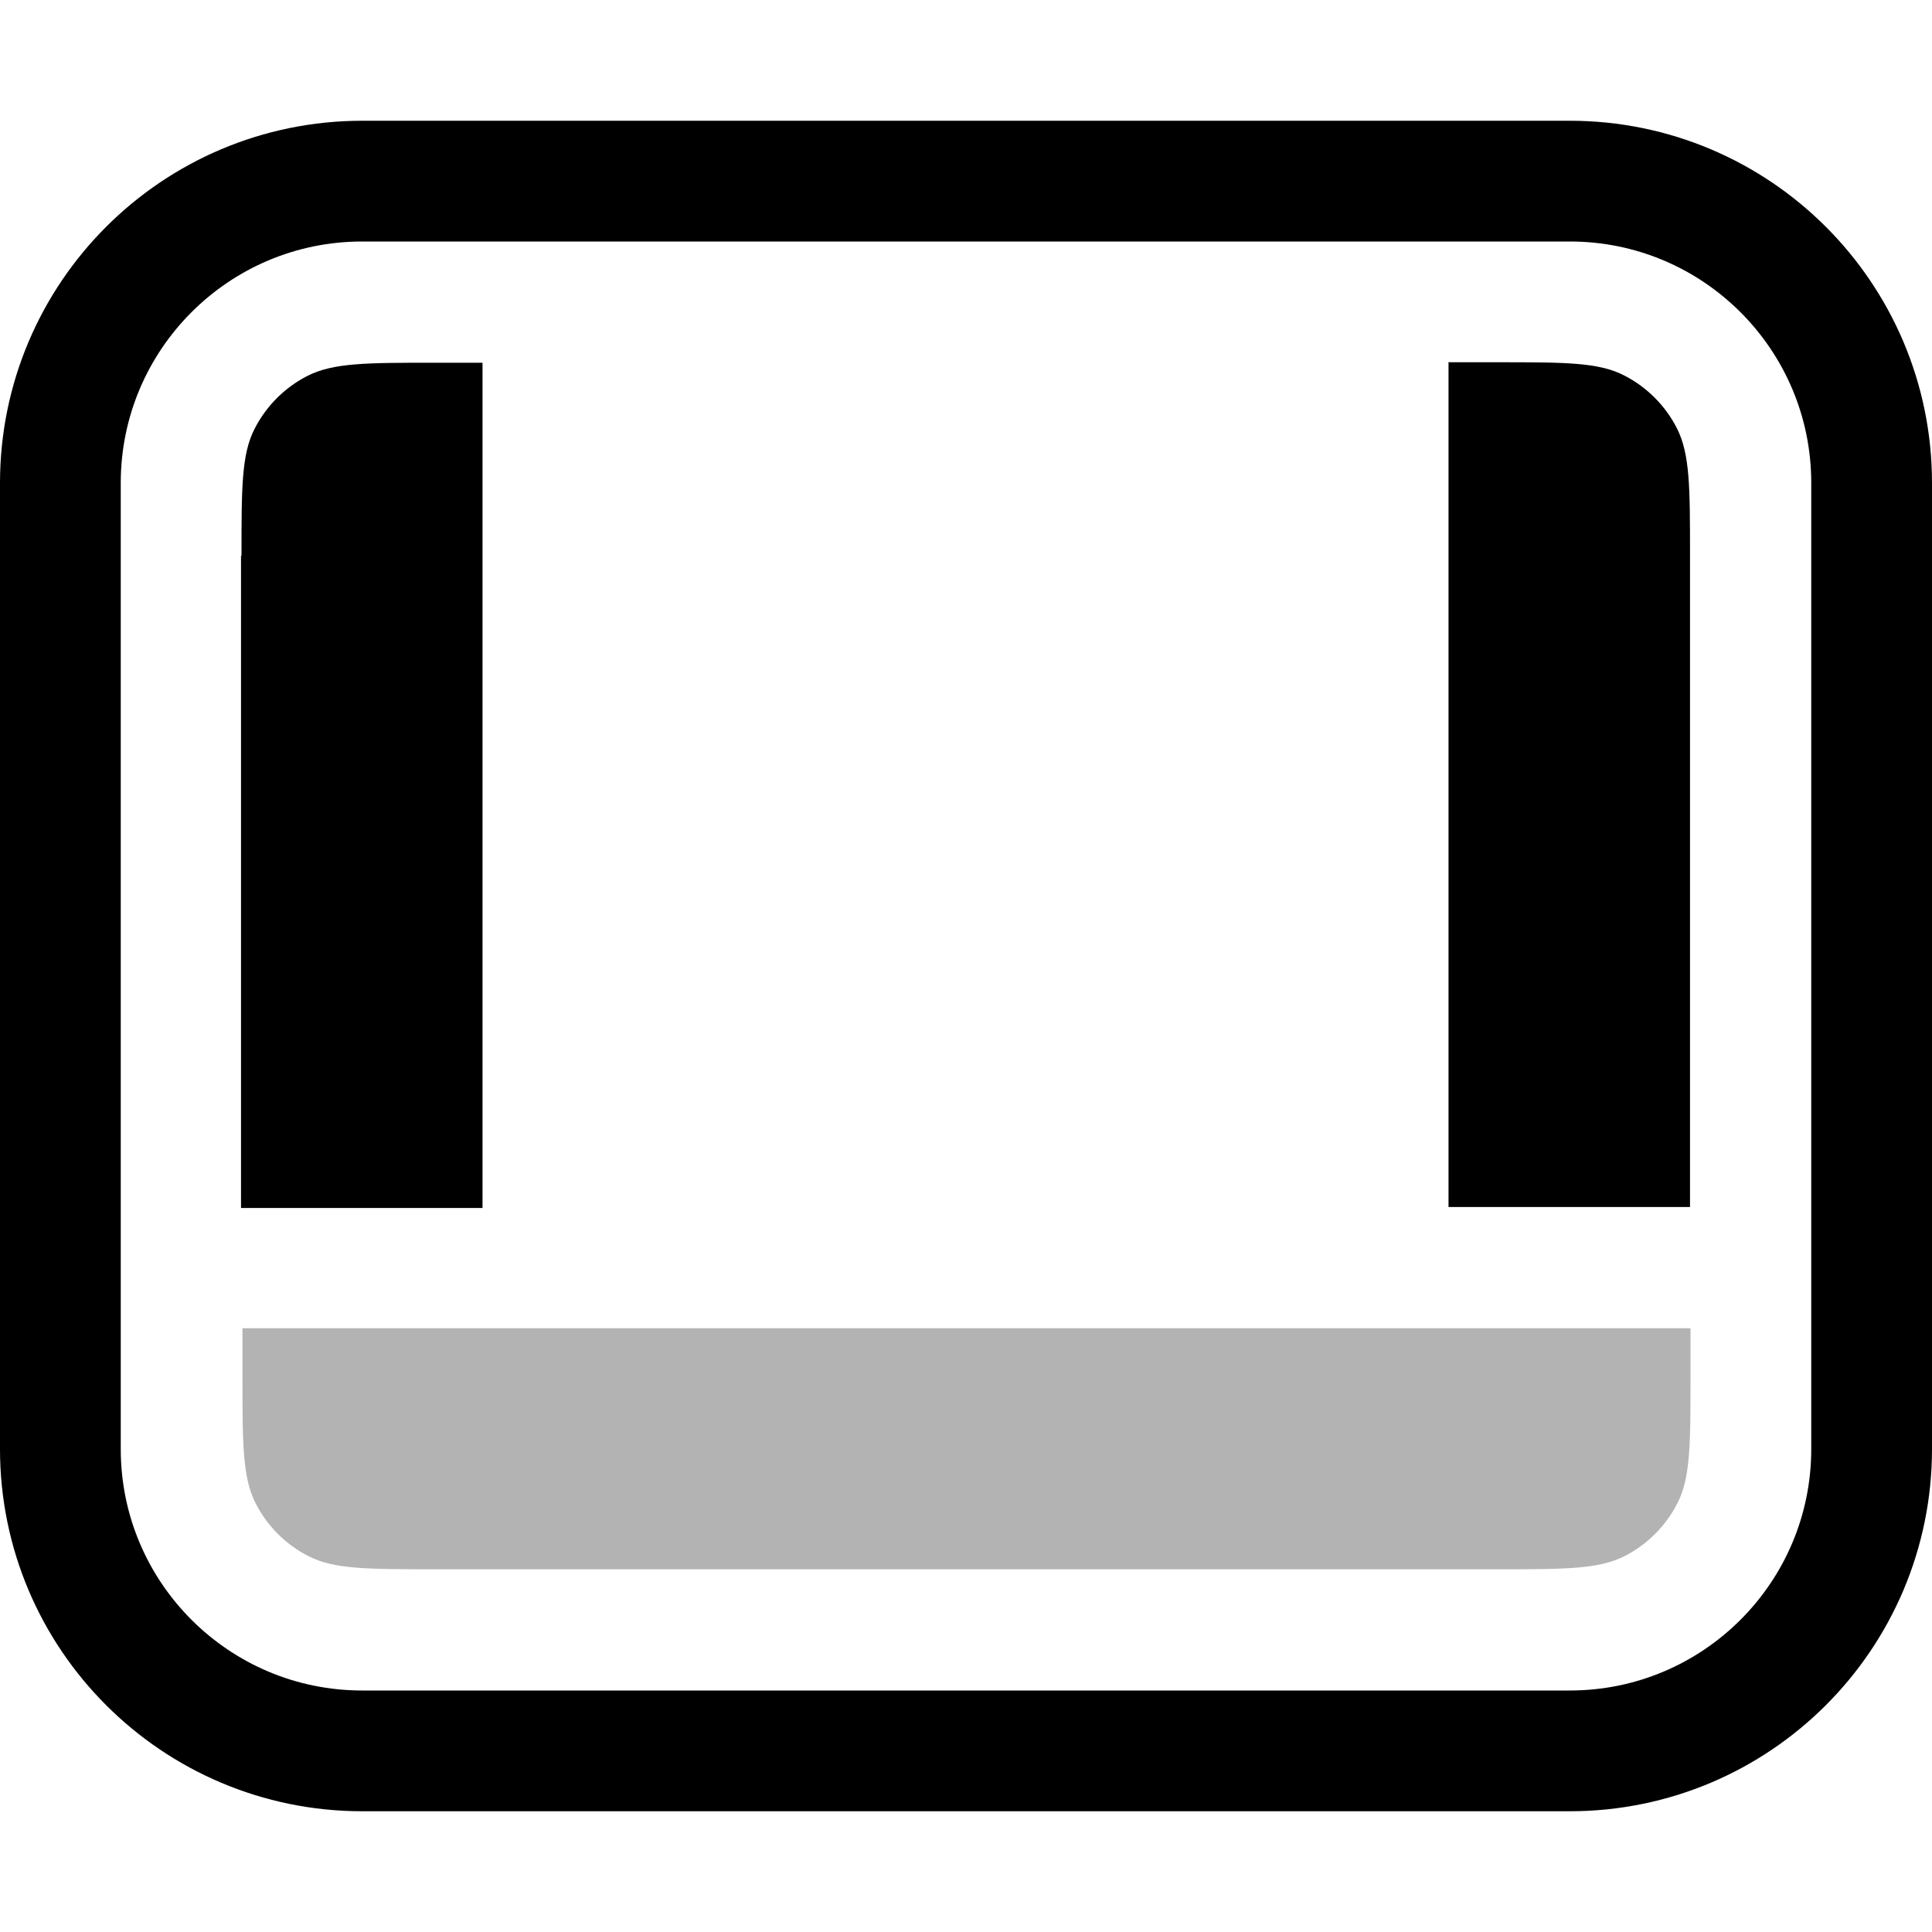
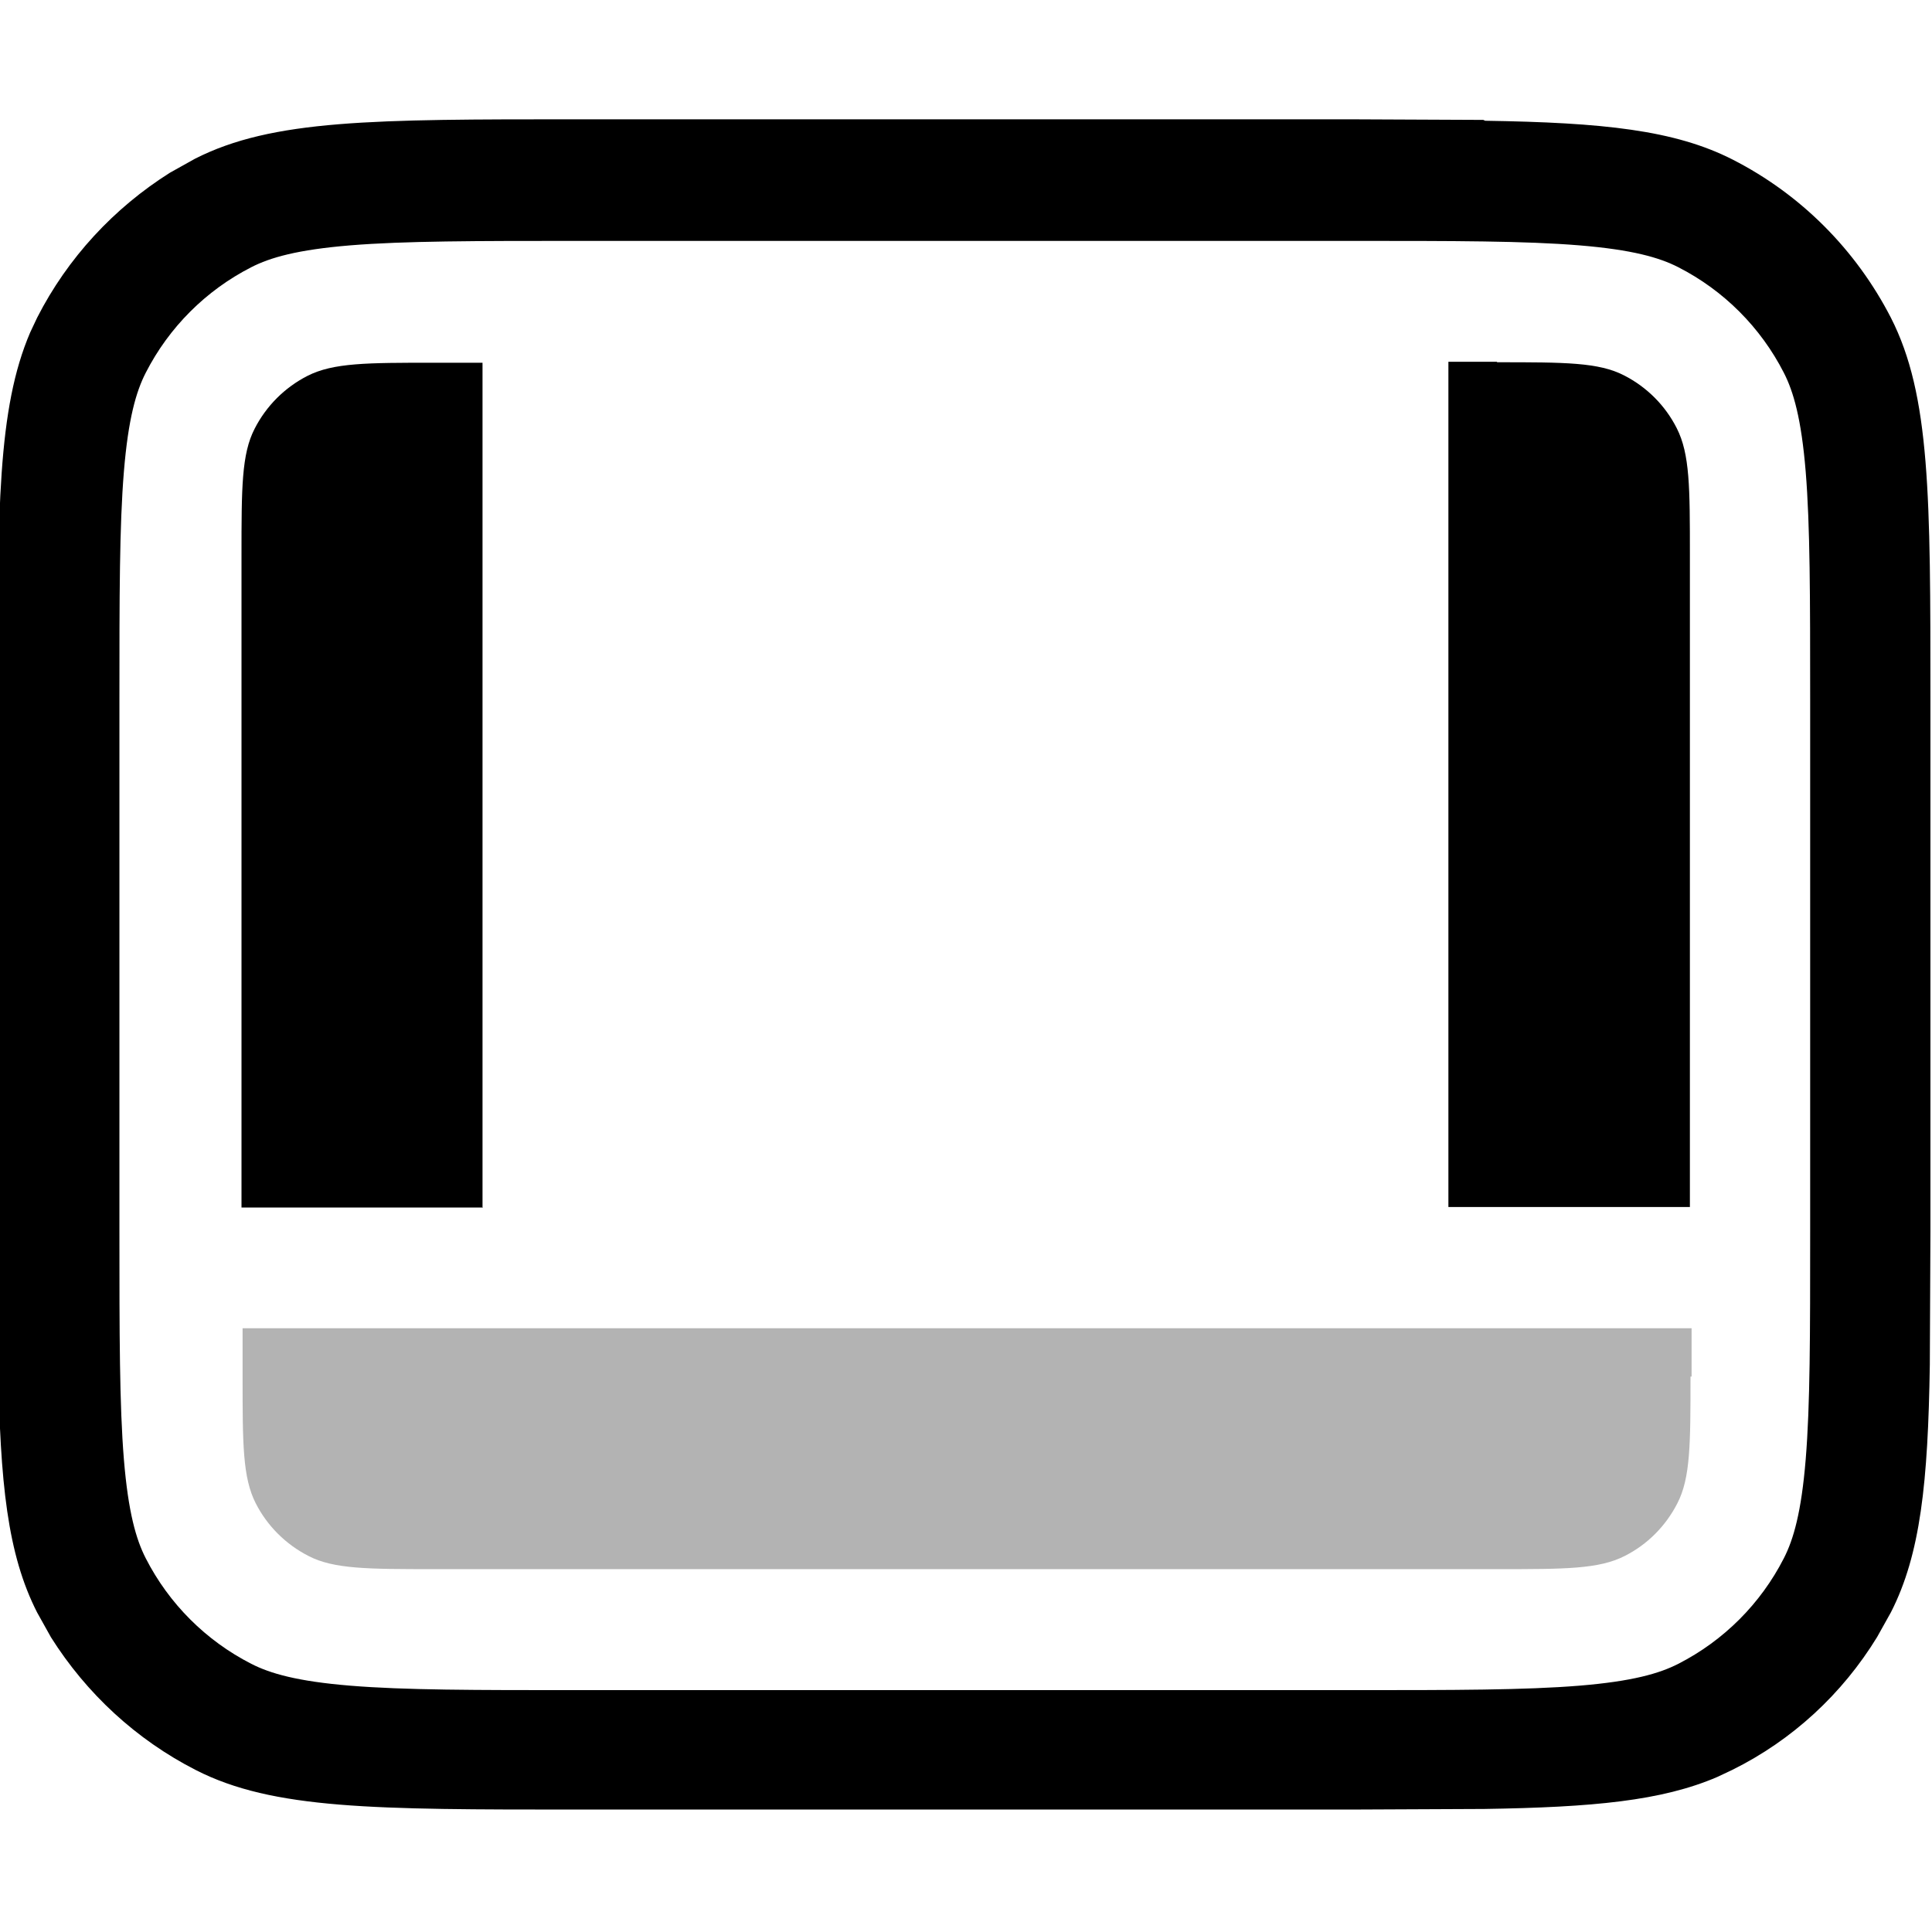
- <svg xmlns="http://www.w3.org/2000/svg" fill="none" viewBox="0 0 16 16">
-   <rect x=".5" y="1.5" width="15" height="13" rx="2.5" stroke="#000" />
-   <path d="m2 4.6c0-0.56 0-0.84 0.109-1.05 0.096-0.188 0.249-0.341 0.437-0.437 0.214-0.109 0.494-0.109 1.05-0.109h0.4v7h-2v-5.4z" fill="#000" />
-   <path d="m12 3h0.4c0.56 0 0.84 0 1.05 0.109 0.188 0.096 0.341 0.249 0.437 0.437 0.109 0.214 0.109 0.494 0.109 1.05v5.4h-2v-7z" fill="#000" />
-   <path d="m2 11h12v0.4c0 0.56 0 0.84-0.109 1.05-0.096 0.188-0.249 0.341-0.437 0.437-0.214 0.109-0.494 0.109-1.05 0.109h-8.8c-0.56 0-0.84 0-1.05-0.109-0.188-0.096-0.341-0.249-0.437-0.437-0.109-0.214-0.109-0.494-0.109-1.05v-0.4z" fill="#000" opacity=".3" />
+ <svg xmlns="http://www.w3.org/2000/svg" viewBox="0 0 16 16">
+   <path d="m4 10h-2v-5.4c0-0.56 4.1e-4 -0.84 0.109-1.05 0.096-0.188 0.249-0.341 0.437-0.437 0.214-0.109 0.494-0.109 1.05-0.109h0.4v7z" fill="#000" />
+   <path d="m12.4 3c0.56 0 0.84 4.1e-4 1.05 0.109 0.188 0.096 0.341 0.249 0.436 0.437 0.109 0.214 0.109 0.494 0.109 1.05v5.4h-2v-7h0.4z" fill="#000" />
+   <path d="m12.3 1c0.975 0.015 1.57 0.077 2.05 0.322 0.564 0.288 1.02 0.746 1.31 1.31 0.327 0.642 0.327 1.48 0.327 3.16v4.4l-0.005 1.11c-0.015 0.975-0.077 1.57-0.322 2.05l-0.115 0.206c-0.288 0.47-0.701 0.853-1.2 1.1l-0.123 0.058c-0.46 0.198-1.03 0.251-1.93 0.265l-1.11 0.005h-6.4c-1.68 0-2.52-2e-4 -3.16-0.327-0.494-0.252-0.907-0.635-1.2-1.1l-0.115-0.206c-0.245-0.481-0.307-1.07-0.322-2.05l-0.005-1.11v-4.4c4.63e-10 -1.58 6.85e-5 -2.41 0.27-3.04l0.058-0.123c0.252-0.494 0.635-0.907 1.1-1.2l0.206-0.115c0.642-0.327 1.48-0.327 3.16-0.327h6.4l1.11 0.005zm-7.51 0.995c-0.856 0-1.44 3.5e-4 -1.89 0.037-0.438 0.036-0.663 0.101-0.819 0.181-0.376 0.192-0.682 0.498-0.874 0.874-0.08 0.156-0.145 0.381-0.181 0.819-0.037 0.45-0.037 1.03-0.037 1.89v4.4c0 0.856 3.5e-4 1.44 0.037 1.89 0.036 0.438 0.101 0.663 0.181 0.819 0.192 0.376 0.498 0.682 0.874 0.874 0.156 0.08 0.381 0.145 0.819 0.181 0.45 0.037 1.03 0.037 1.89 0.037h6.4c0.856 0 1.44-3e-4 1.89-0.037 0.438-0.036 0.663-0.101 0.819-0.181 0.376-0.192 0.682-0.498 0.874-0.874 0.08-0.156 0.145-0.381 0.181-0.819 0.037-0.45 0.037-1.03 0.037-1.89v-4.4c0-0.856-3e-4 -1.44-0.037-1.89-0.036-0.438-0.101-0.663-0.181-0.819-0.192-0.376-0.498-0.682-0.874-0.874-0.156-0.08-0.381-0.145-0.819-0.181-0.45-0.037-1.03-0.037-1.89-0.037h-6.4z" clip-rule="evenodd" fill="#000" fill-rule="evenodd" />
+   <path d="m14 11.4c0 0.56-4e-4 0.84-0.109 1.05-0.096 0.188-0.248 0.341-0.436 0.436-0.214 0.109-0.494 0.109-1.05 0.109h-8.8c-0.56 0-0.84-4e-4 -1.05-0.109-0.188-0.096-0.341-0.248-0.437-0.436-0.109-0.214-0.109-0.494-0.109-1.05v-0.4h12v0.4z" fill="#000" opacity=".3" />
</svg>
